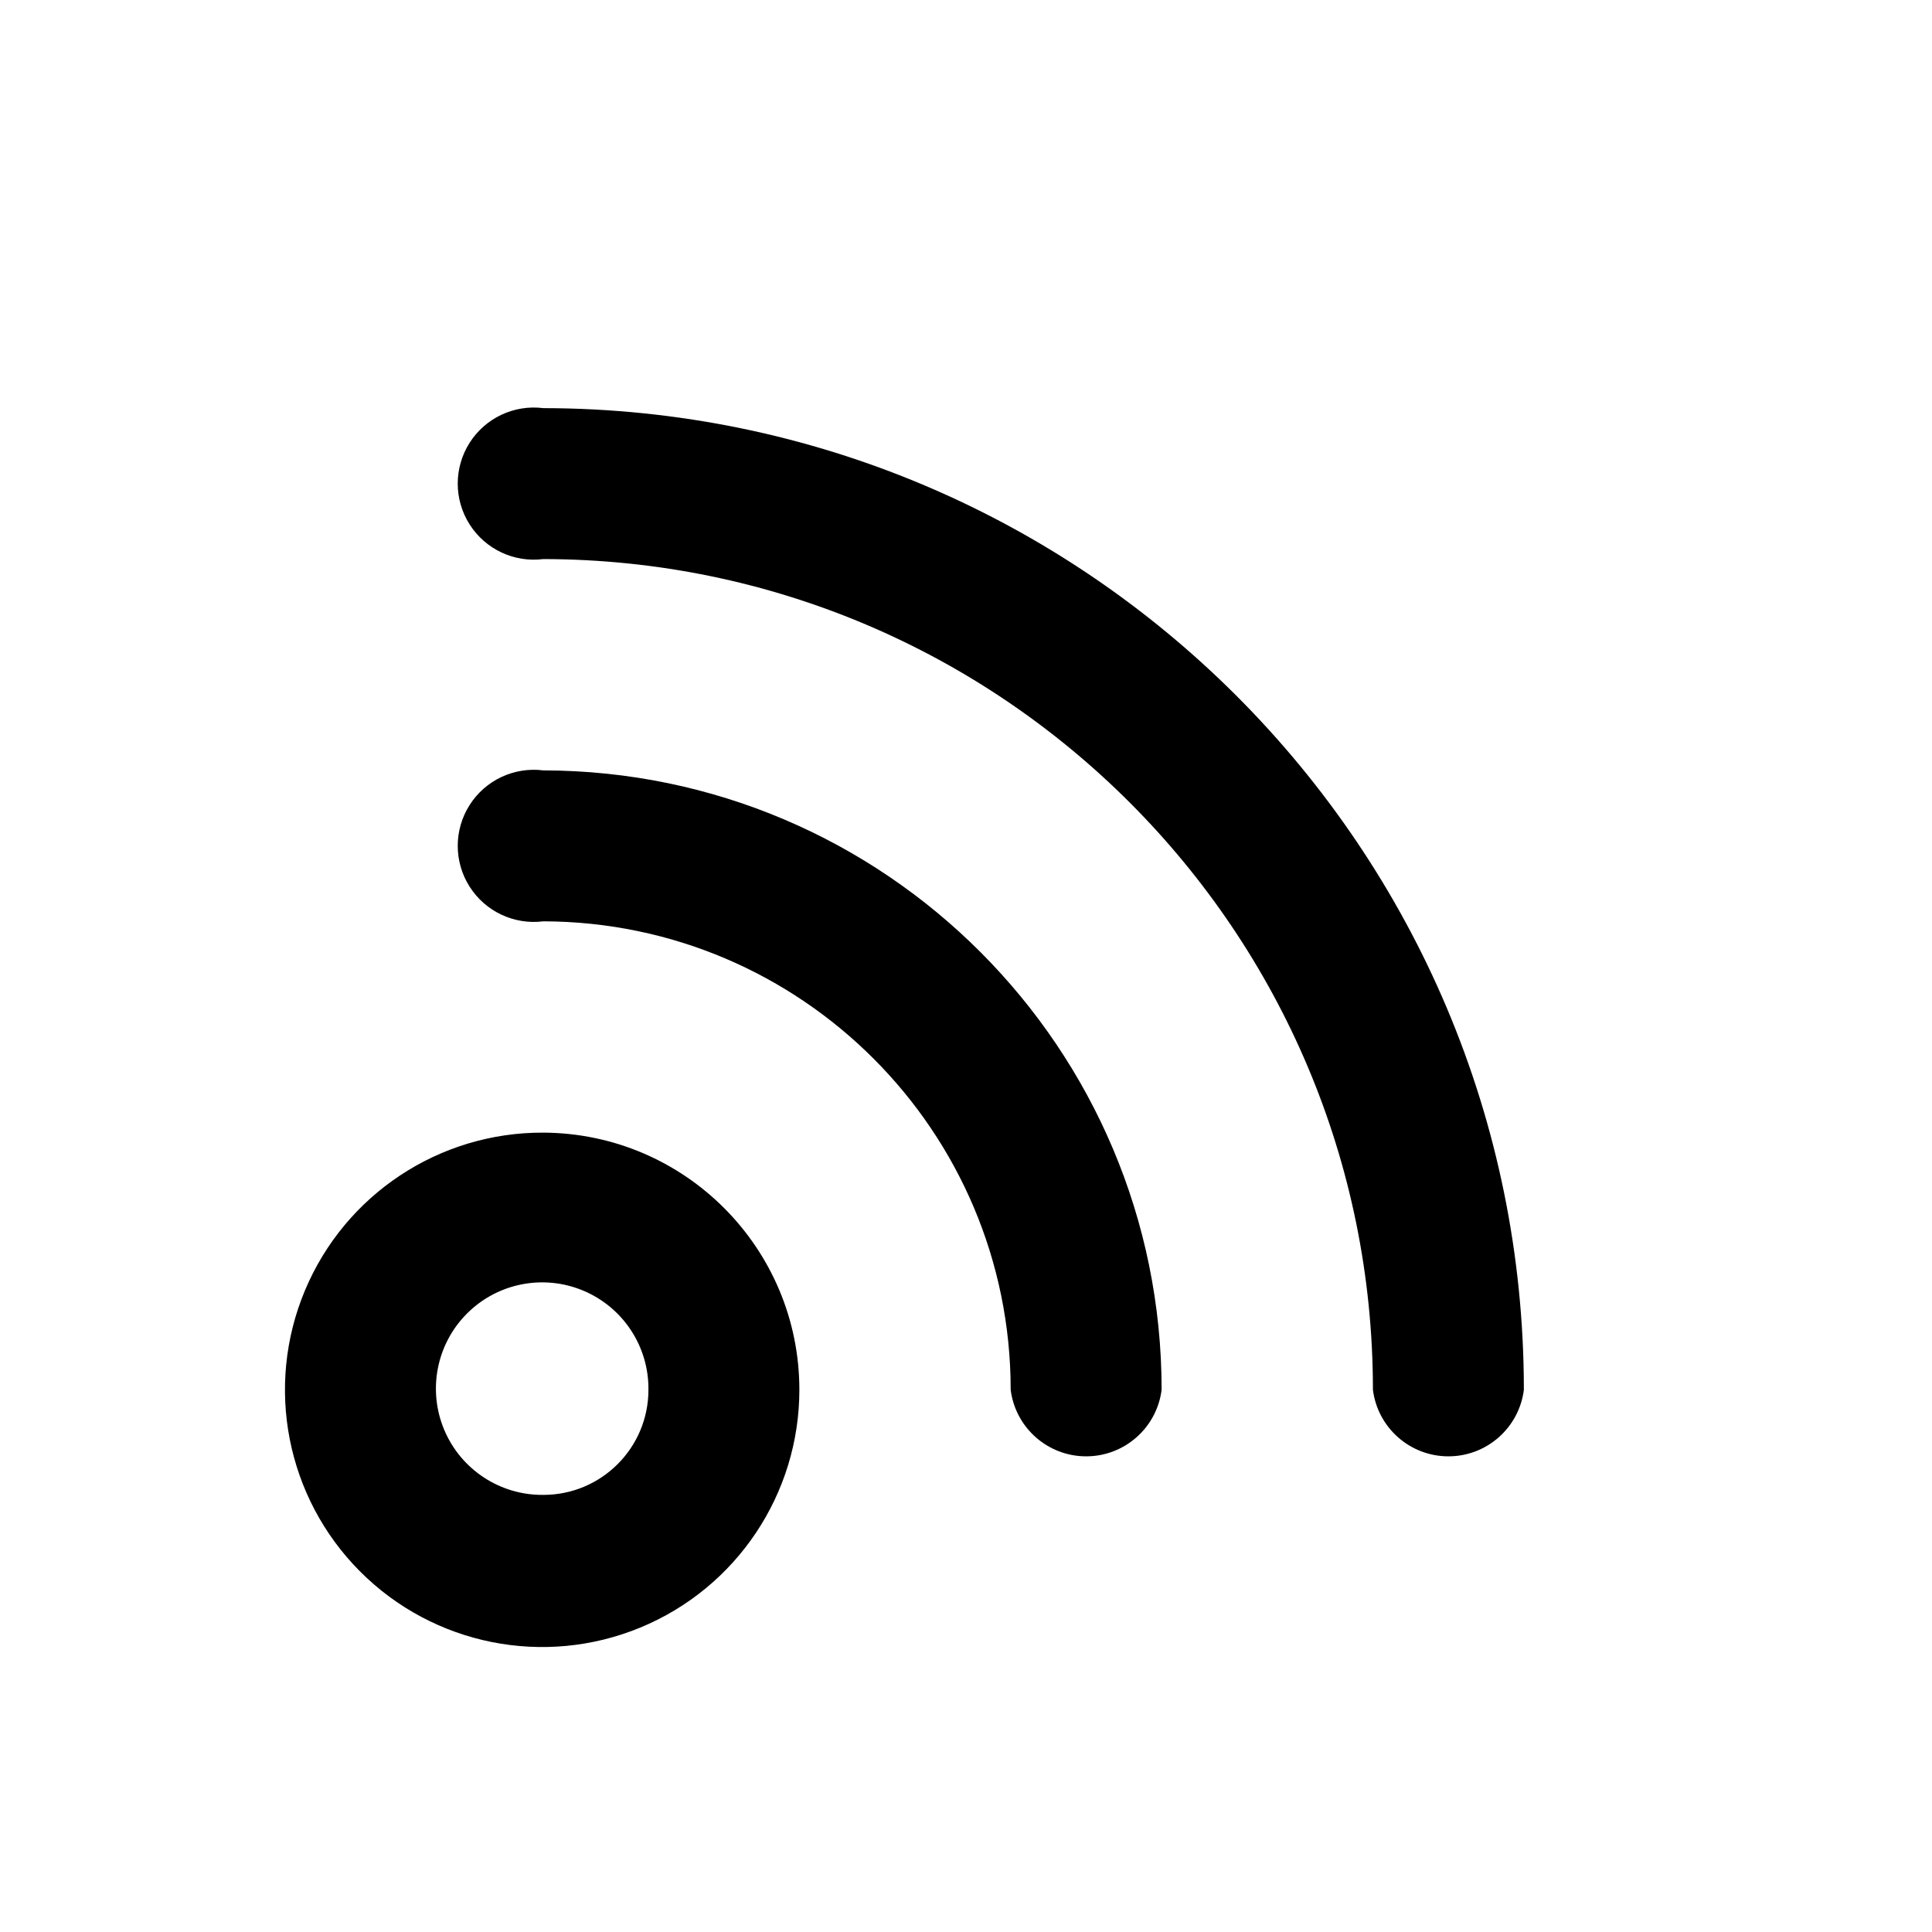
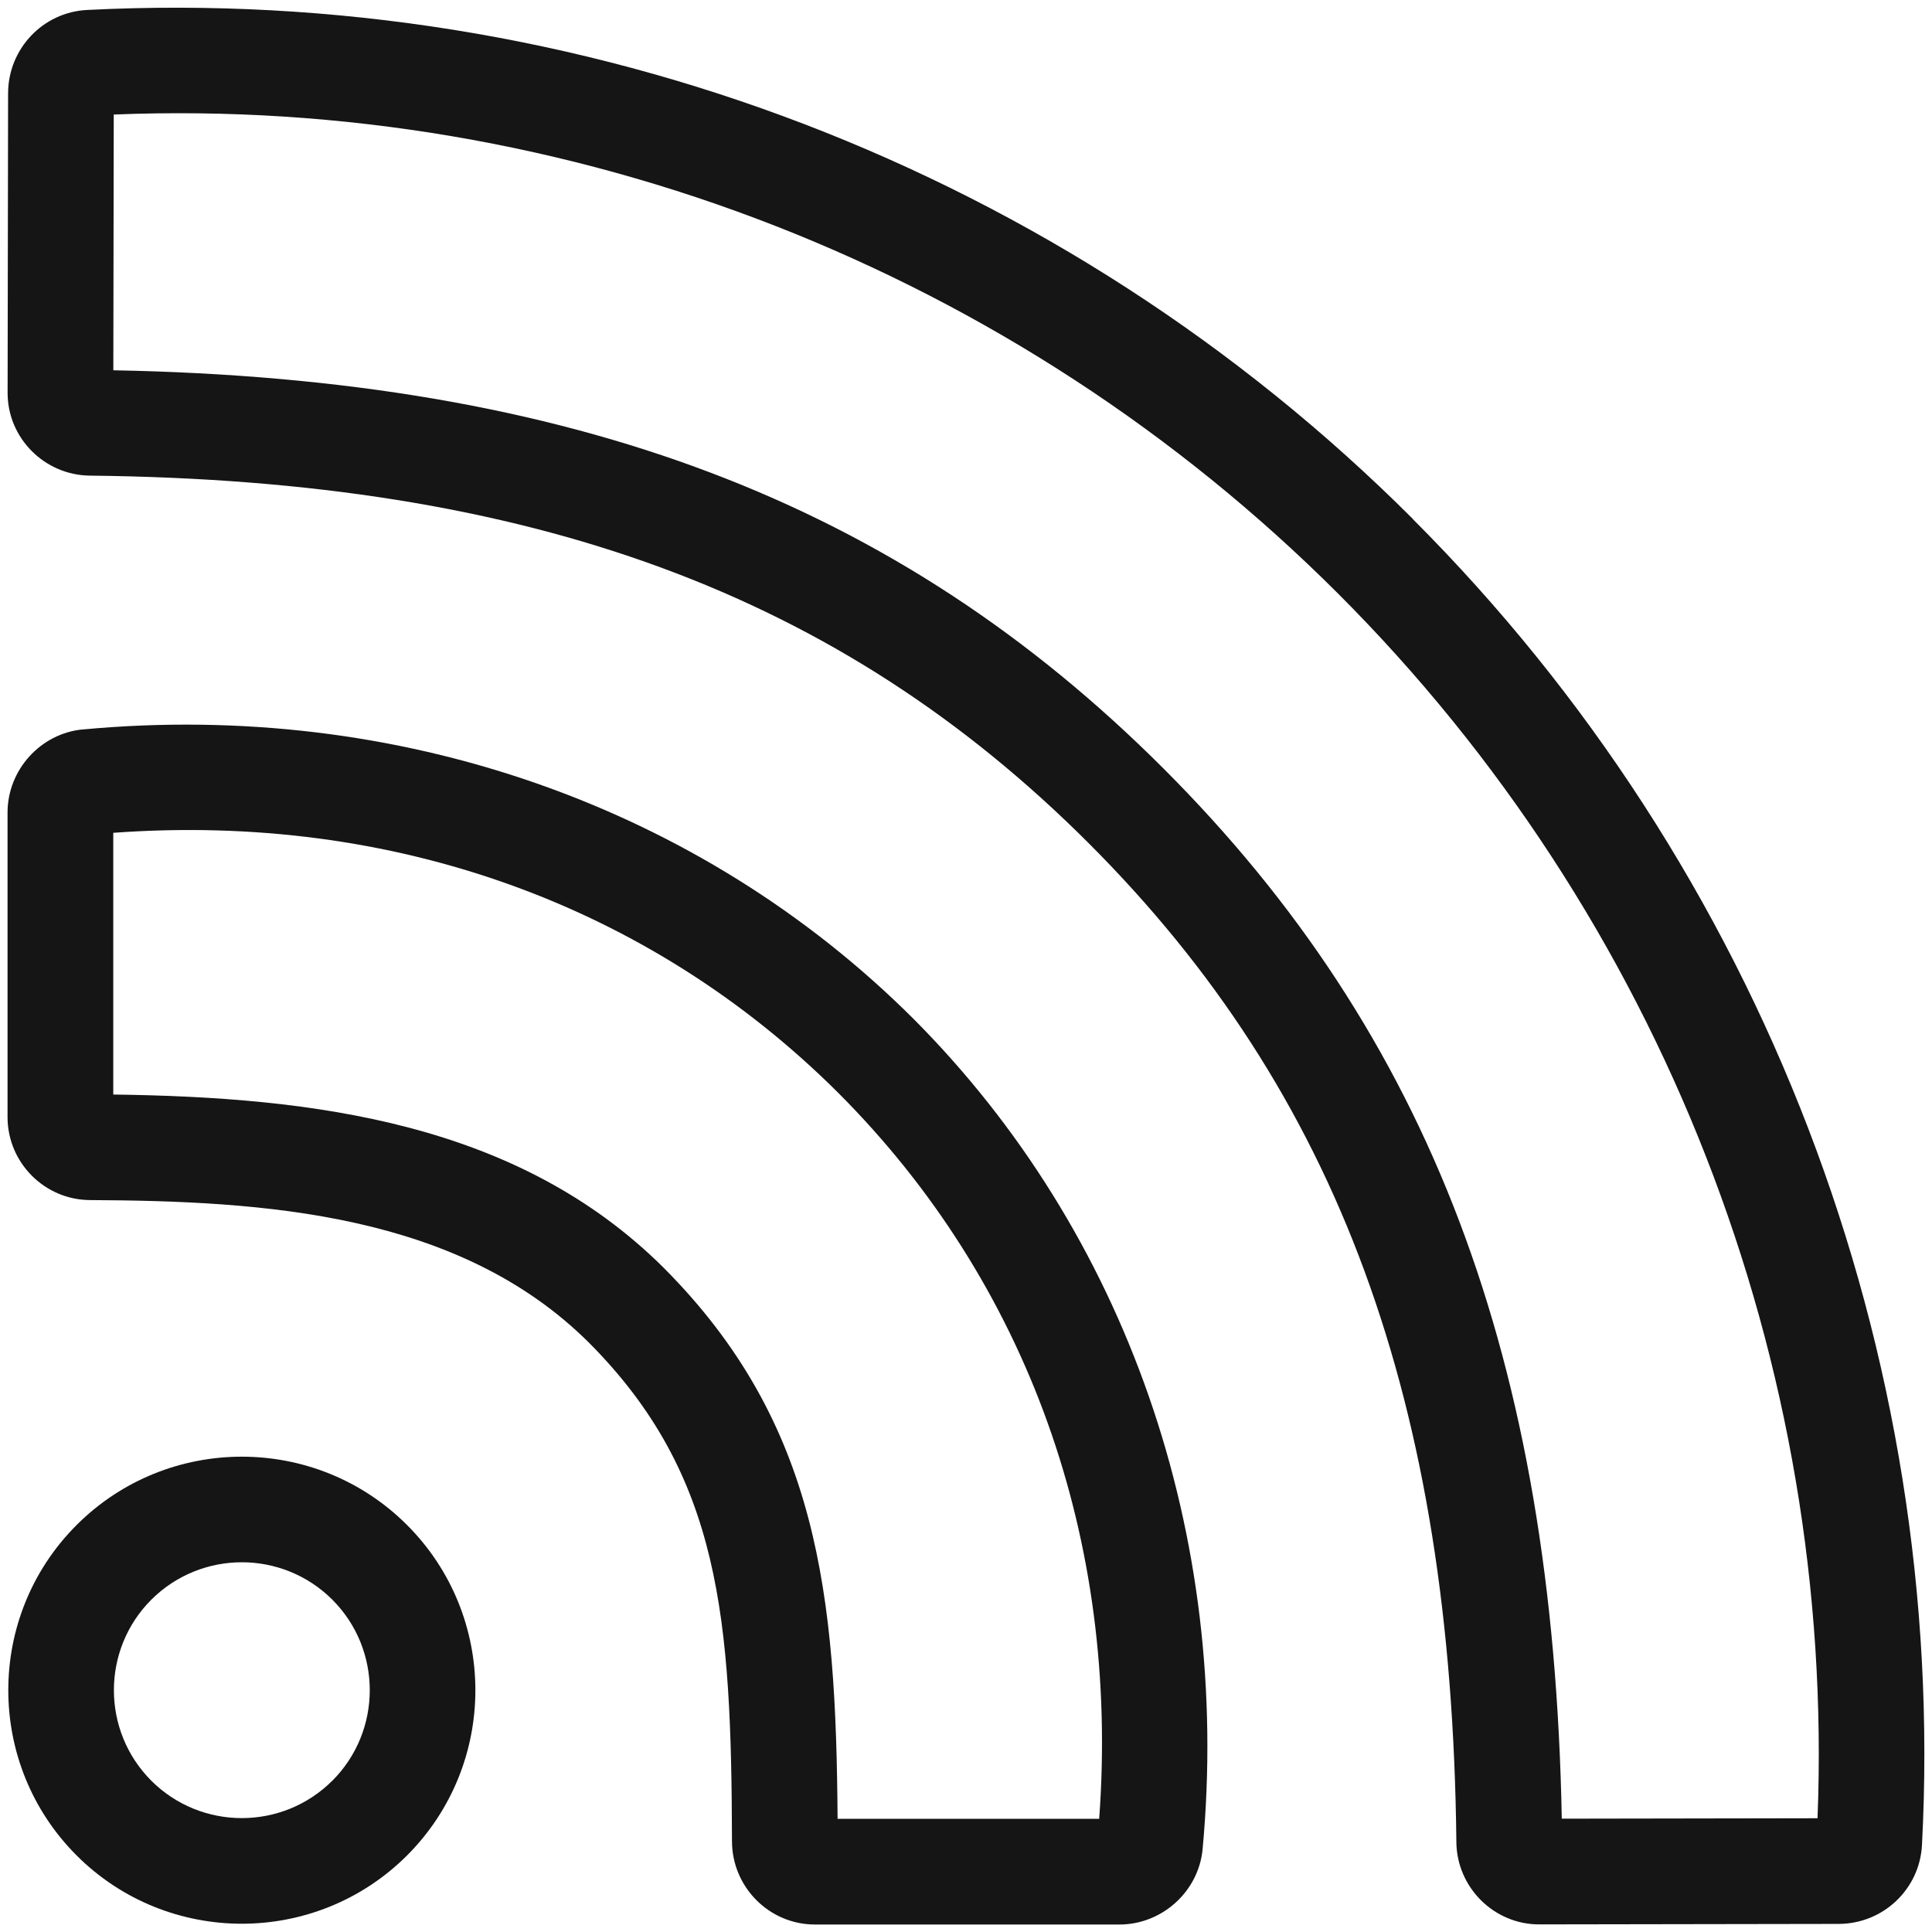
- <svg xmlns="http://www.w3.org/2000/svg" viewBox="0 0 16 16">
-   <path d="M4.5 9.38a2.13 2.13 0 1 0 2.12 2.13A2.13 2.13 0 0 0 4.5 9.38Zm0 3a.88.88 0 1 1 .87-.87.87.87 0 0 1-.87.87Zm0-6a.63.63 0 1 0 0 1.25 3.88 3.88 0 0 1 3.87 3.88.63.63 0 0 0 1.25 0A5.13 5.13 0 0 0 4.5 6.38Zm0-3a.63.63 0 1 0 0 1.25 6.88 6.88 0 0 1 6.87 6.88.63.63 0 0 0 1.25 0A8.13 8.13 0 0 0 4.5 3.38Z" />
+ <svg xmlns="http://www.w3.org/2000/svg" viewBox="0 0 32 32">
+   <defs>
+     <style>.uuid-396fd2f1-2430-4bb1-be4a-39e31a46f13a{fill:none;}.uuid-396fd2f1-2430-4bb1-be4a-39e31a46f13a,.uuid-222078a6-04c8-4244-a1df-3f23588f0833{stroke-width:0px;}.uuid-222078a6-04c8-4244-a1df-3f23588f0833{fill:#151515;}</style>
+   </defs>
+   <g id="uuid-0bb1b976-e022-4ff3-9ac3-75d1a90fdd9a">
+     <rect class="uuid-396fd2f1-2430-4bb1-be4a-39e31a46f13a" width="32" height="32" />
+   </g>
+   <g id="uuid-2282d783-b886-41ba-884f-b2e1021eedb6">
+     <path class="uuid-222078a6-04c8-4244-a1df-3f23588f0833" d="M1.269,25.259c-1.509,1.508-1.509,3.963,0,5.473.754.754,1.746,1.131,2.736,1.131s1.982-.377,2.737-1.131c1.509-1.509,1.509-3.964,0-5.473-1.509-1.509-3.964-1.509-5.473,0ZM5.504,29.494c-.827.826-2.171.826-2.998,0-.826-.827-.826-2.171,0-2.998.414-.413.957-.62,1.5-.62.542,0,1.085.207,1.499.62.826.827.826,2.171,0,2.998Z" />
+     <path class="uuid-222078a6-04c8-4244-a1df-3f23588f0833" d="M1.374,12.081c-.7.065-1.249.669-1.249,1.377v5.045c0,.753.612,1.37,1.365,1.374,2.866.014,6.105.21,8.267,2.364,2.192,2.201,2.356,4.588,2.367,8.257.002.76.618,1.378,1.374,1.378h5.044c.707,0,1.312-.549,1.377-1.249.483-5.204-1.263-10.216-4.792-13.755-3.537-3.527-8.543-5.276-13.753-4.79ZM18.205,30.125h-4.332c-.025-3.695-.307-6.542-2.877-9.123-2.417-2.408-5.791-2.83-9.12-2.873v-4.335c4.62-.338,8.879,1.185,12.015,4.314,3.13,3.138,4.655,7.394,4.315,12.017Z" />
+     <path class="uuid-222078a6-04c8-4244-a1df-3f23588f0833" d="M23.403,8.597C17.617,2.811,9.624-.25,1.442.165.71.202.136.808.134,1.544l-.008,4.961c-.002.749.609,1.364,1.362,1.373,7.309.077,12.411,1.956,16.545,6.089,4.134,4.134,6.012,9.237,6.089,16.545.008.751.623,1.362,1.37,1.362h.002l4.961-.008c.736-.002,1.342-.576,1.379-1.307.428-8.17-2.646-16.175-8.433-21.961ZM30.104,30.116l-4.236.007c-.143-7.606-2.185-12.982-6.597-17.394S9.483,6.275,1.877,6.133l.007-4.236c7.55-.304,14.928,2.584,20.282,7.938s8.235,12.727,7.938,20.282Z" />
+   </g>
</svg>
